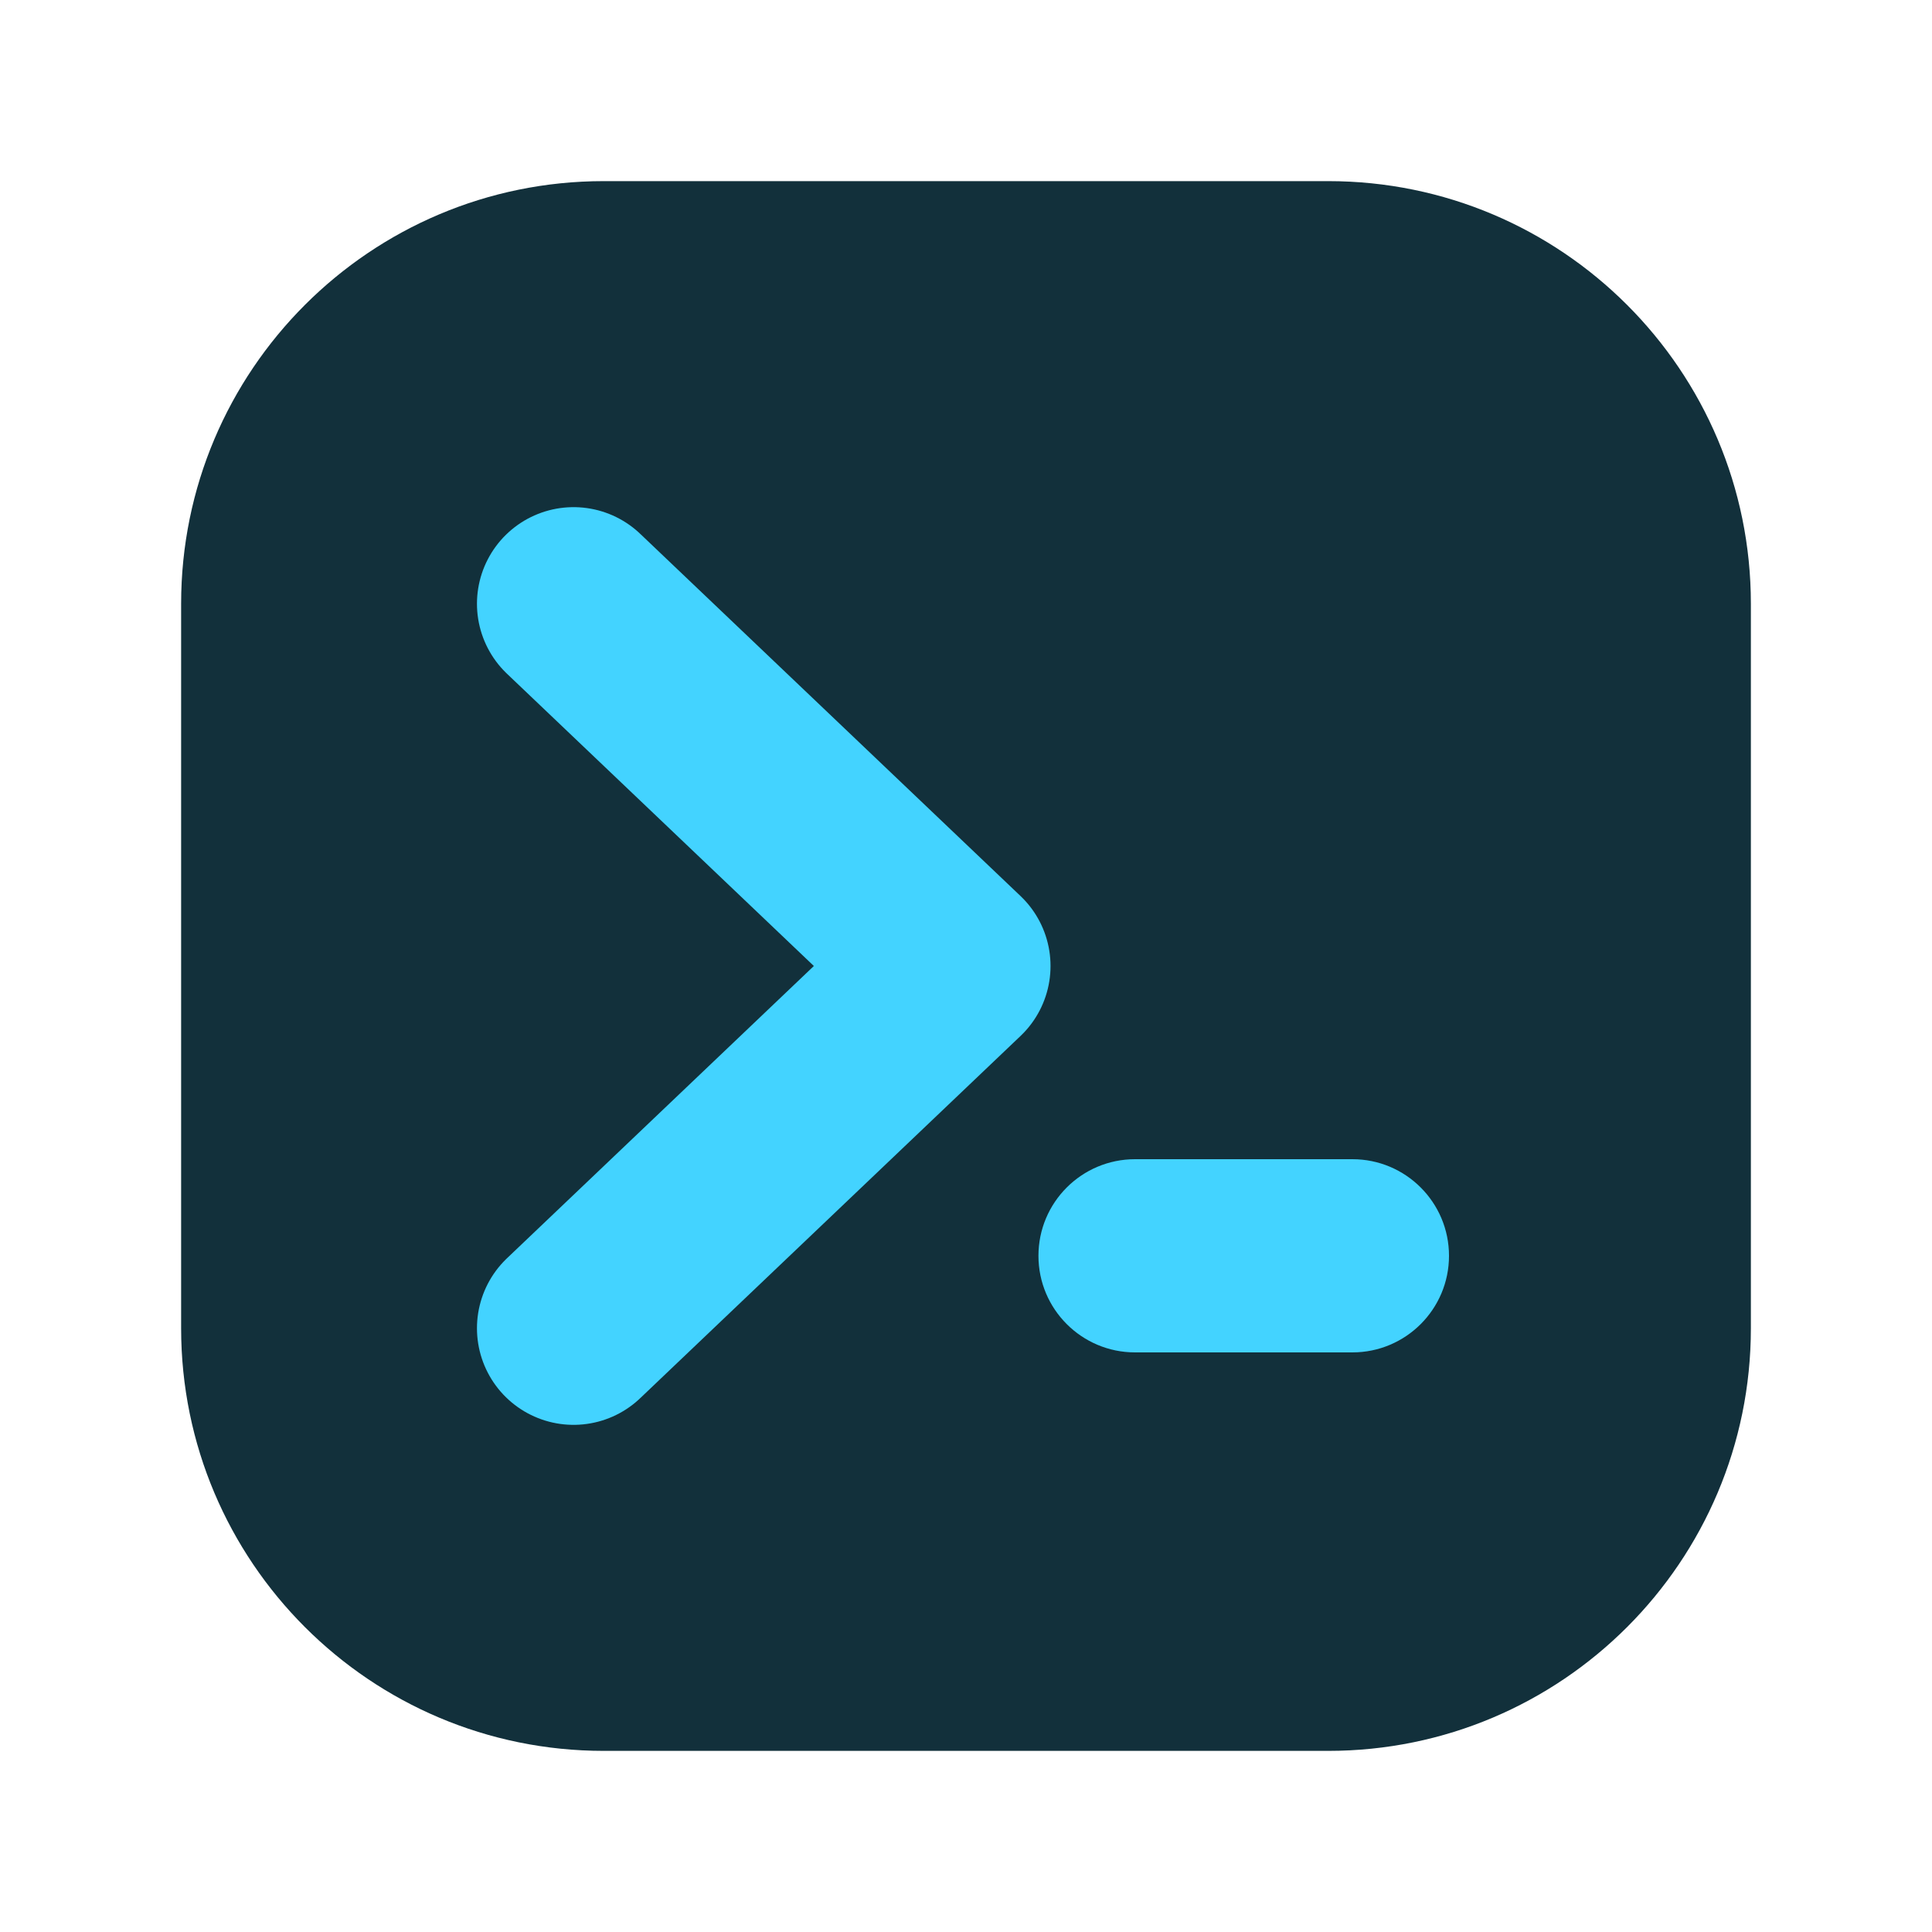
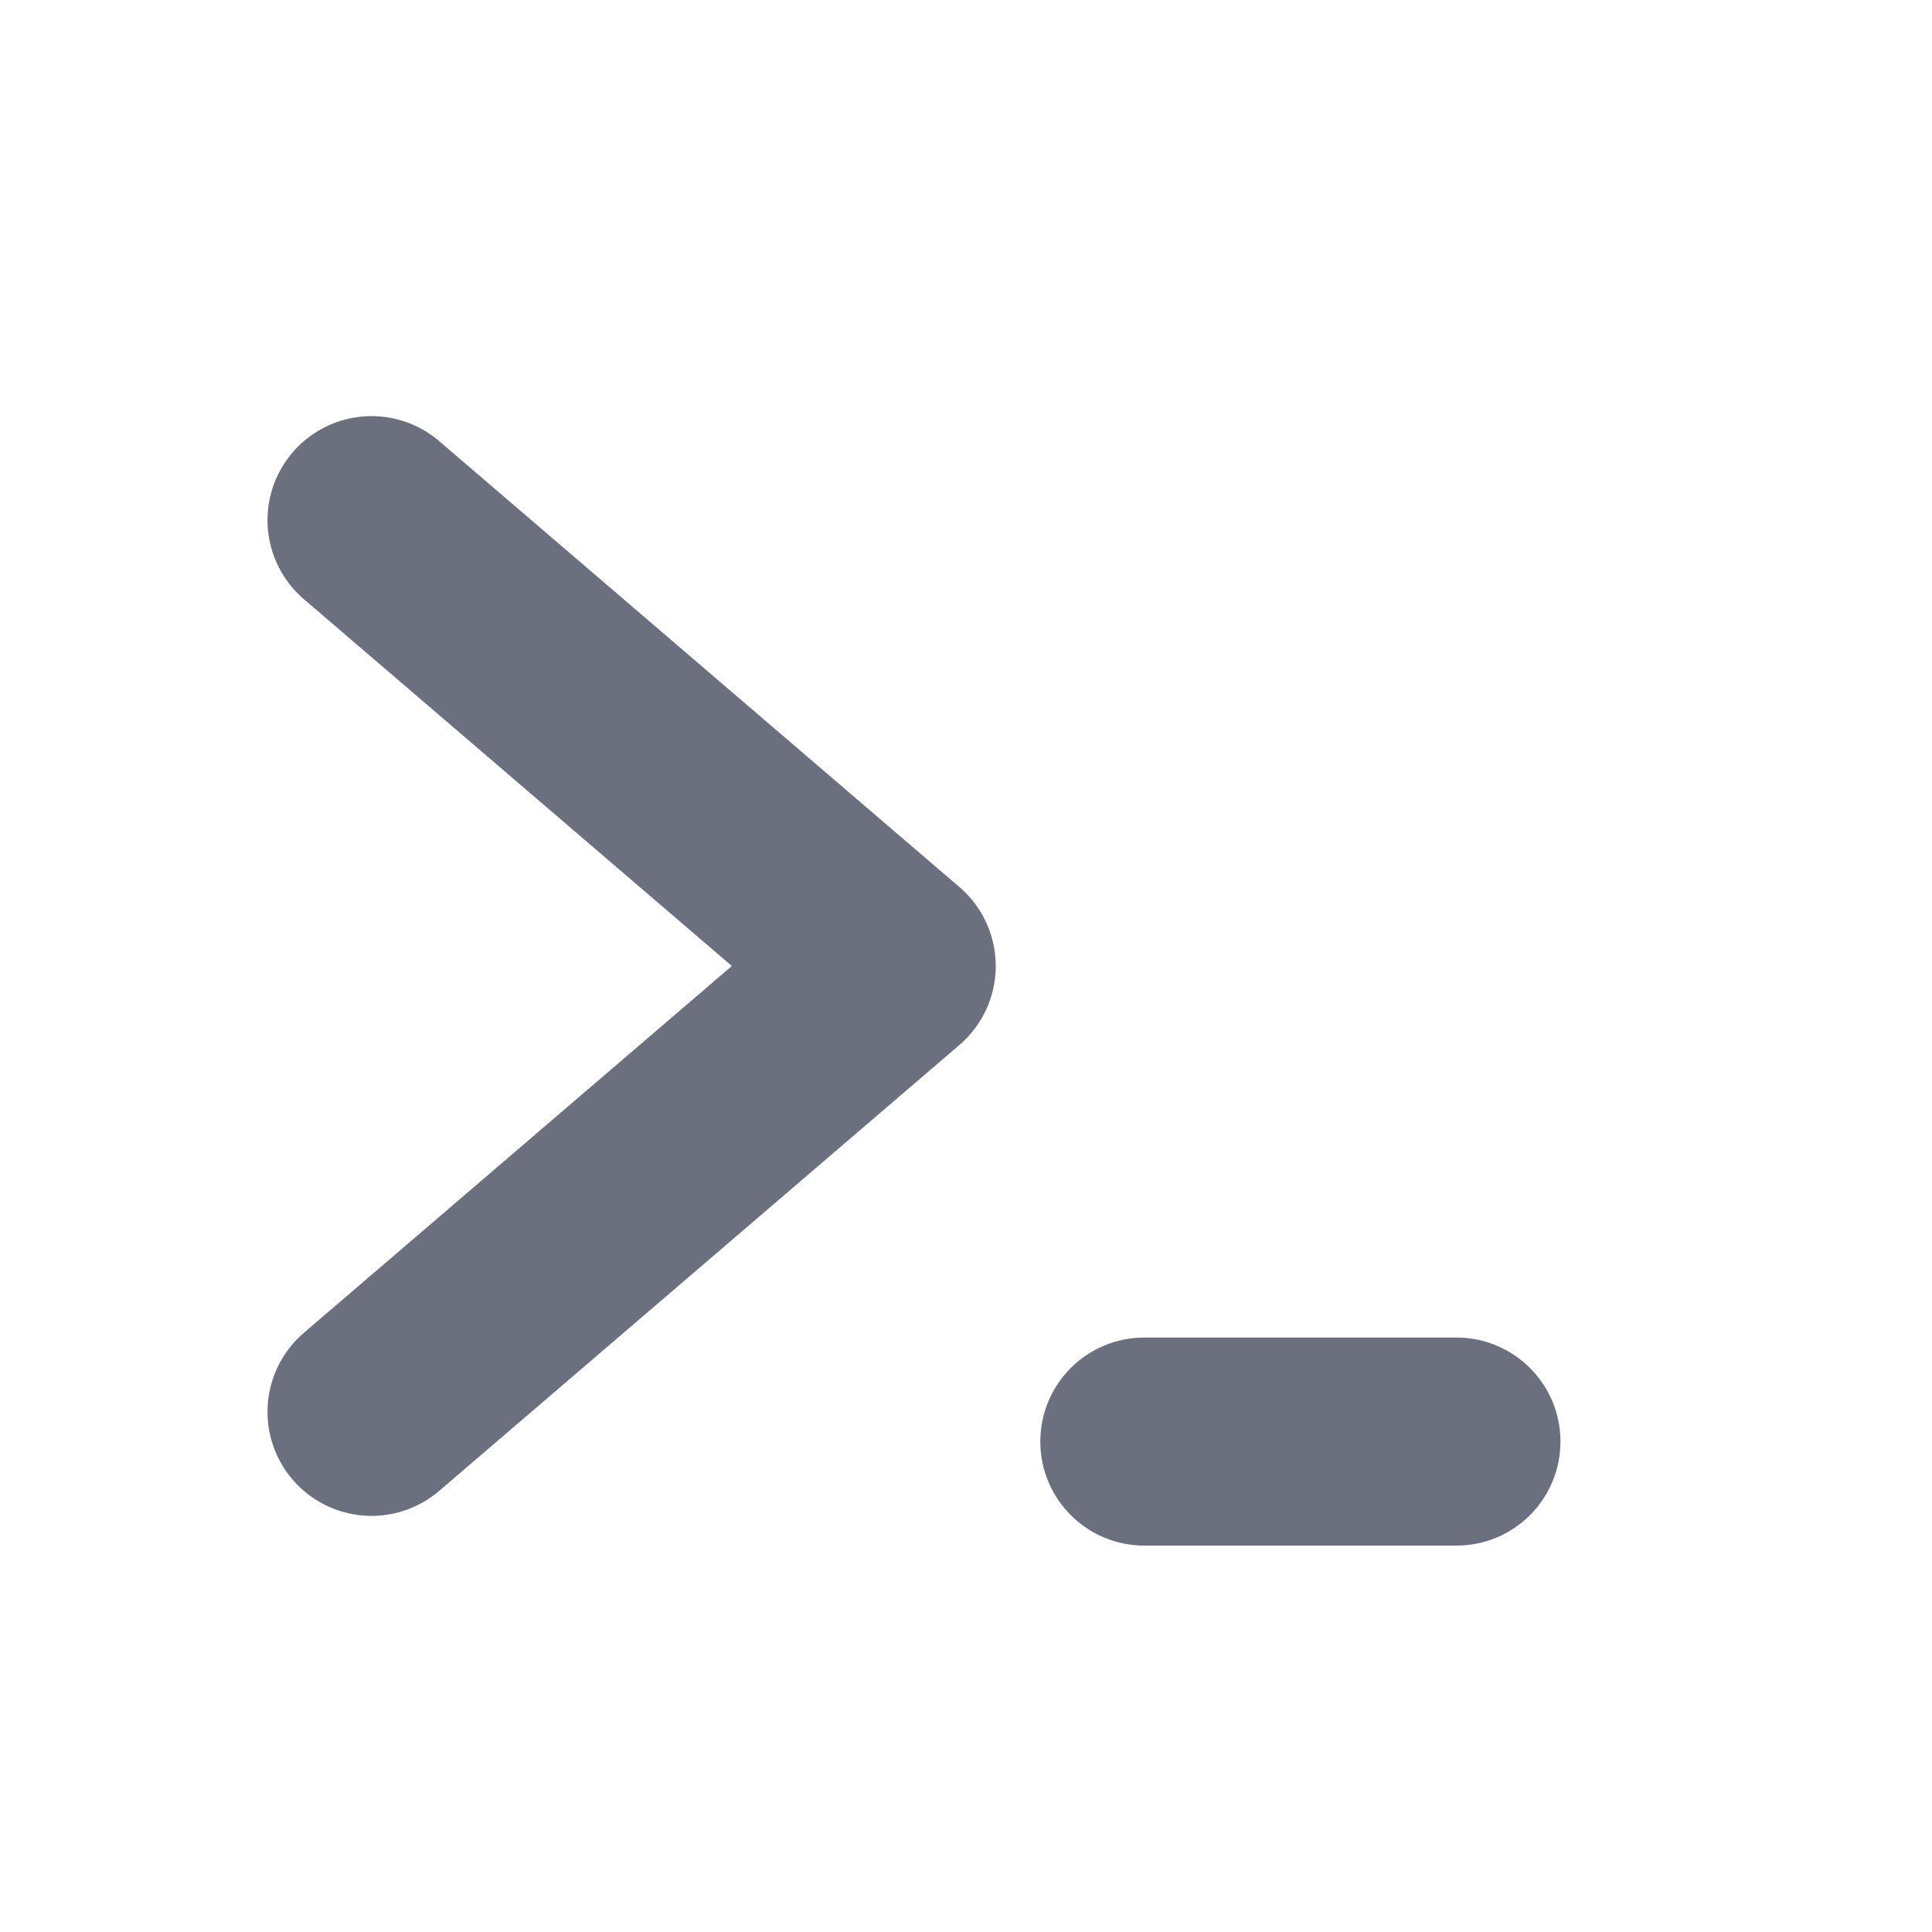
- <svg xmlns="http://www.w3.org/2000/svg" width="16" height="16" viewBox="0 0 16 16">
-   <rect x="1.5" y="1.5" width="13" height="13" rx="3.5" fill="#12303b" />
-   <path d="M4.75 5L7.9 8L4.75 11" fill="none" stroke="#43d3ff" stroke-width="1.6" stroke-linecap="round" stroke-linejoin="round" />
-   <rect x="8.6" y="9.6" width="3.4" height="1.6" rx="0.8" fill="#43d3ff" />
+ <svg xmlns="http://www.w3.org/2000/svg" width="13" height="13" viewBox="0 0 13 13">
+   <path d="M2.5 3.5L6 6.5L2.5 9.5" fill="none" stroke="#6C707E" stroke-width="1.4" stroke-linecap="round" stroke-linejoin="round" />
+   <rect x="7" y="9" width="3.5" height="1.4" rx="0.7" fill="#6C707E" />
</svg>
